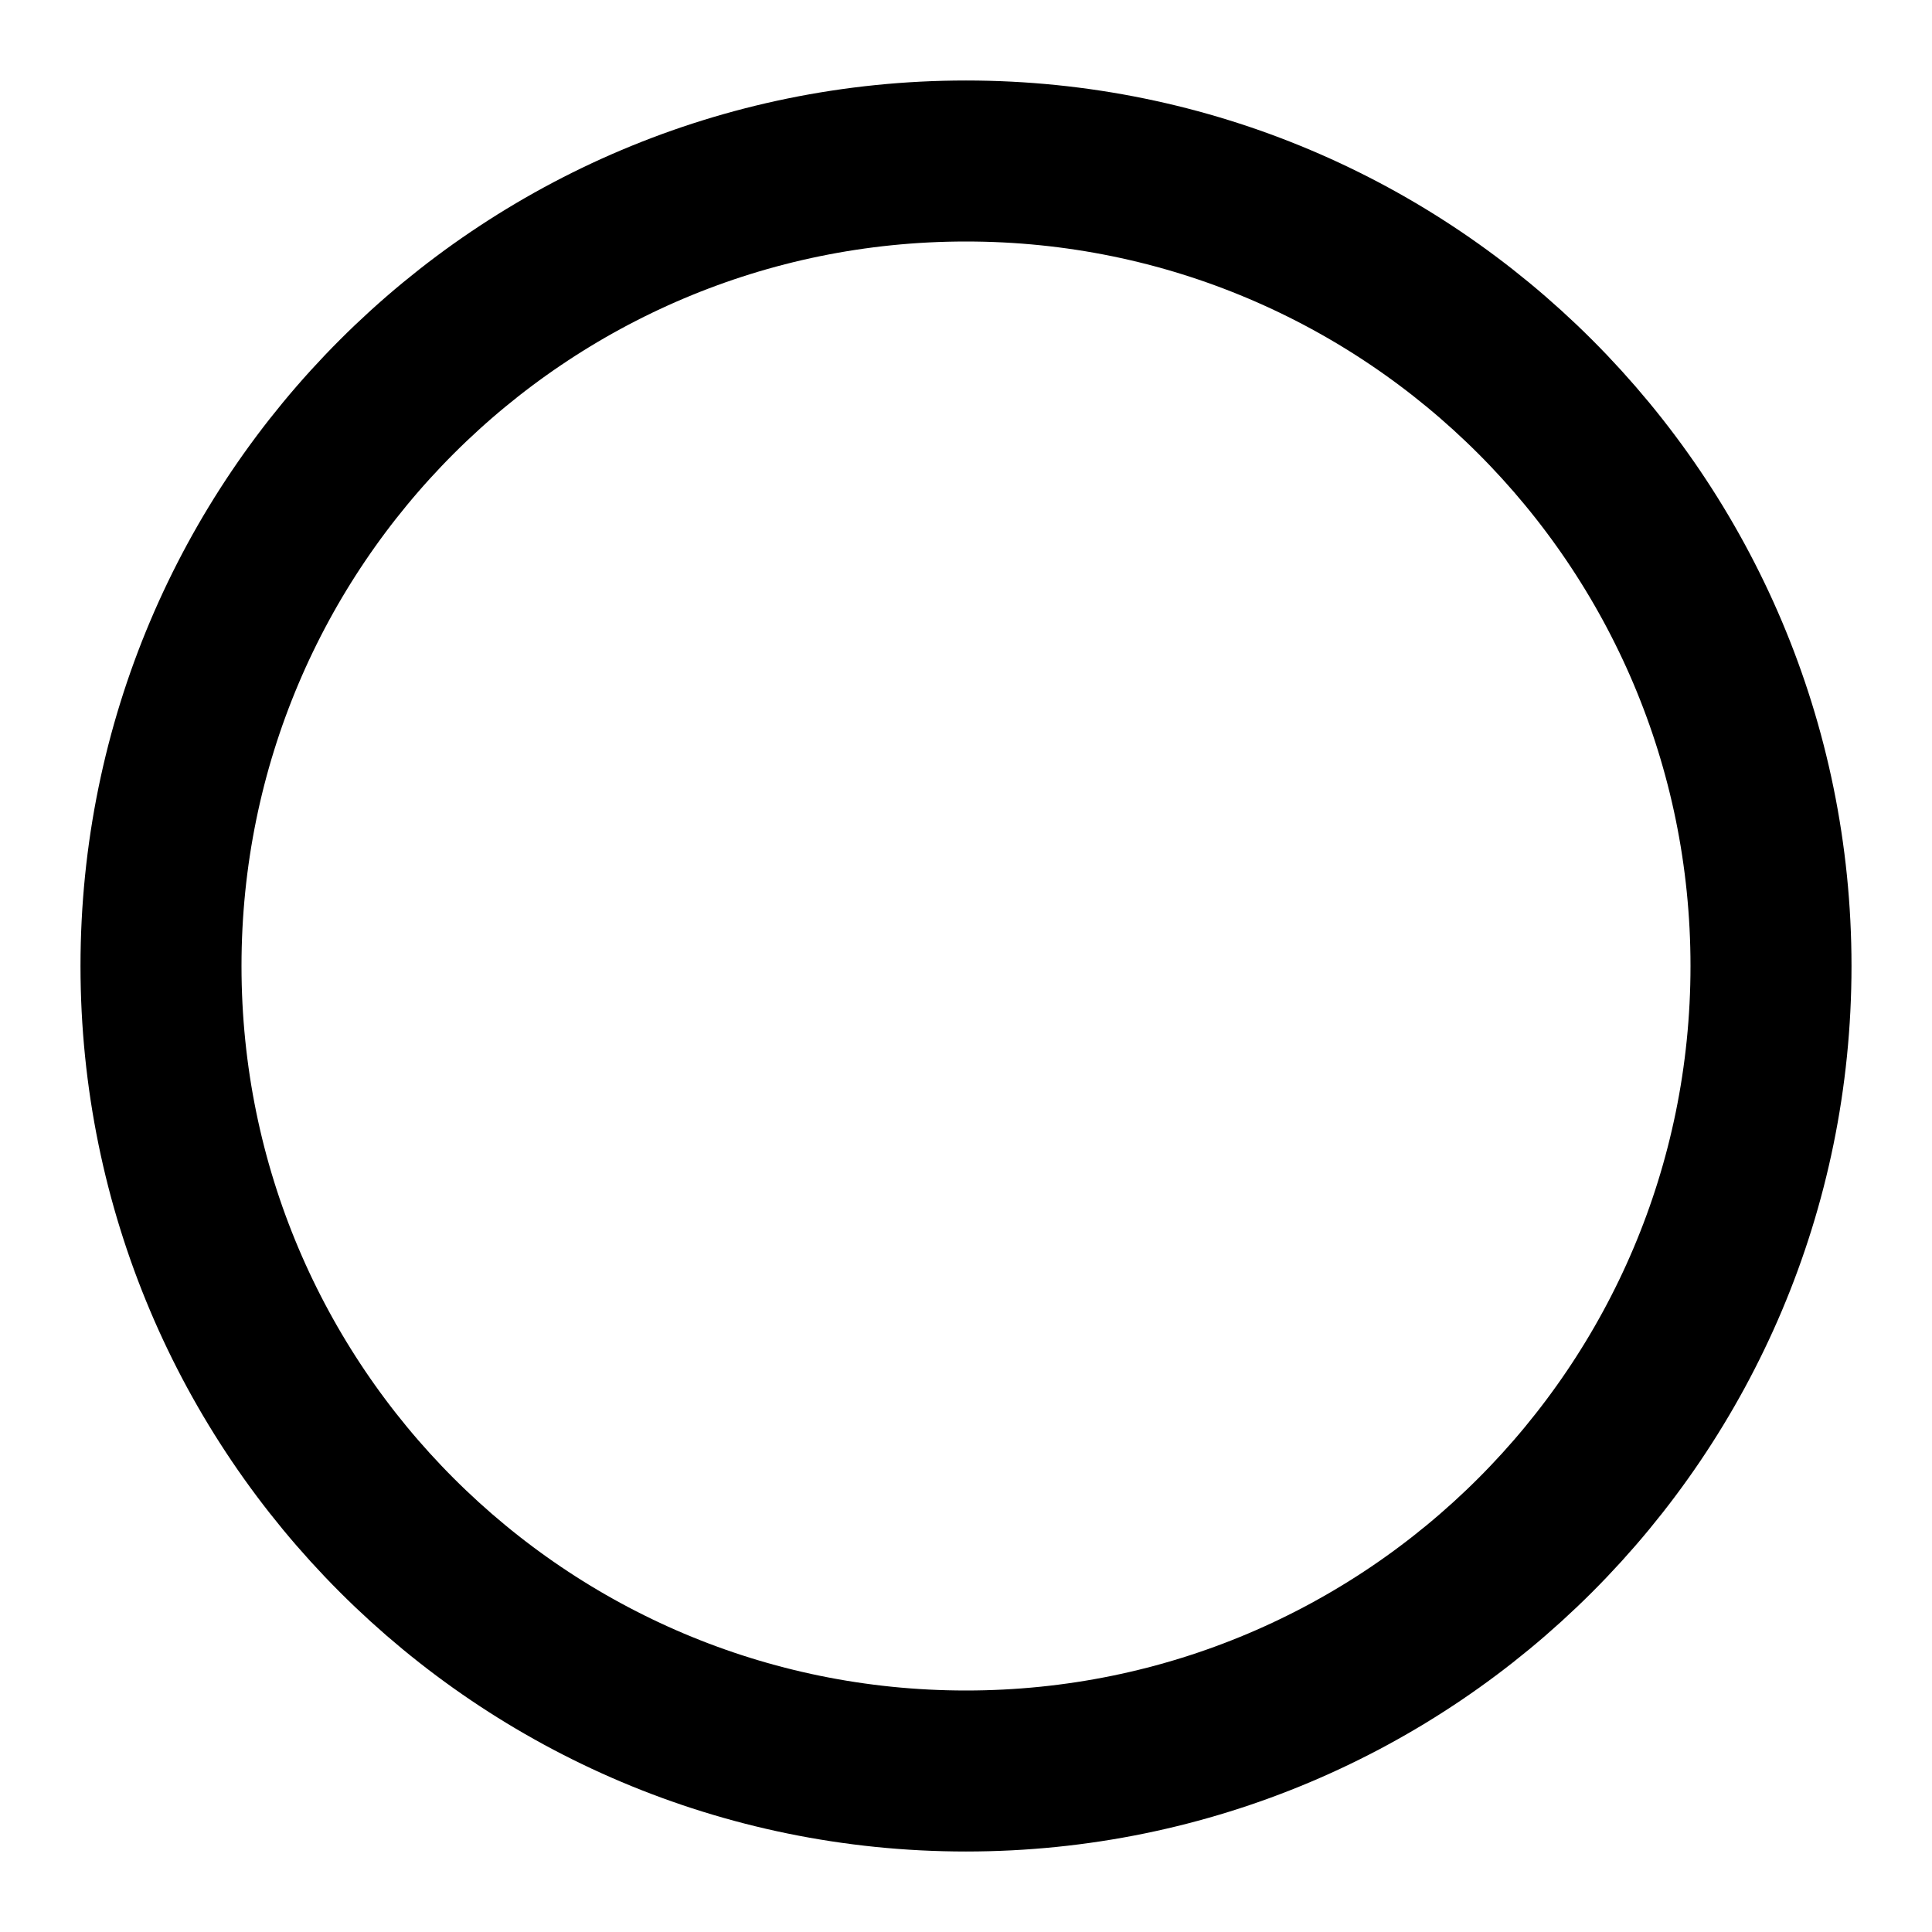
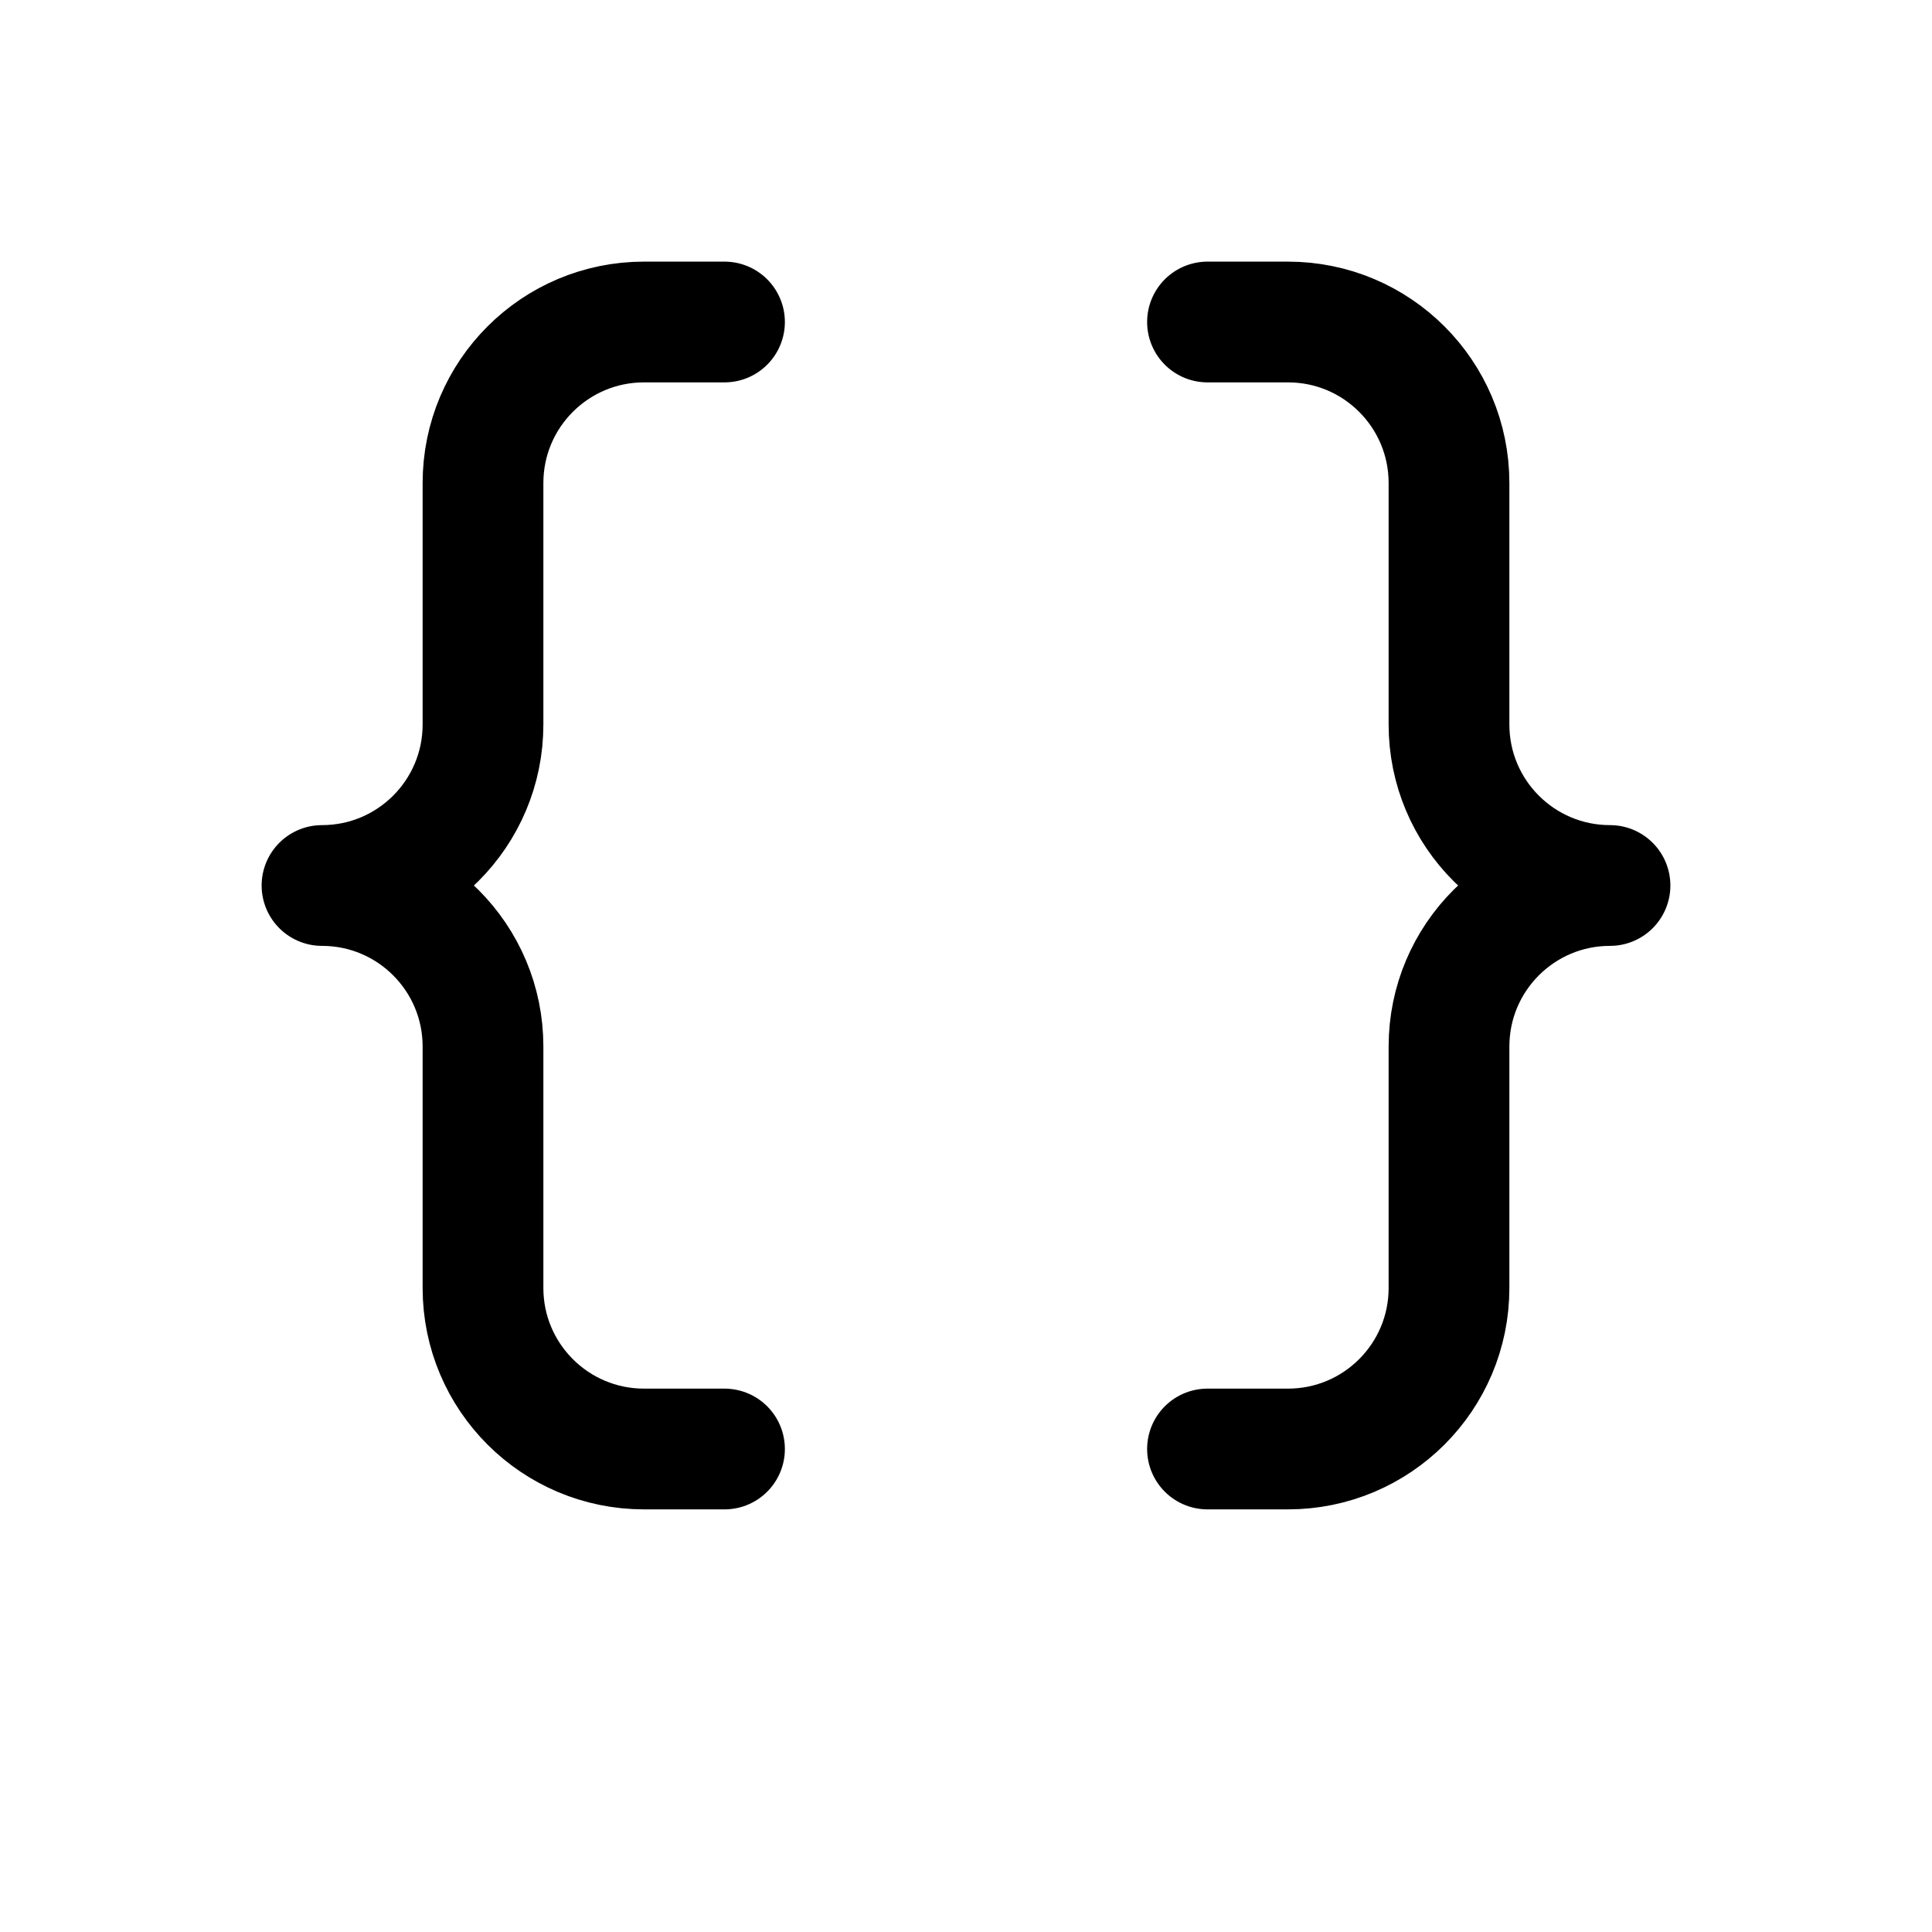
- <svg xmlns="http://www.w3.org/2000/svg" width="16" height="16" viewBox="0 0 24 24" fill="none" stroke="currentColor" stroke-width="2" stroke-linecap="round" stroke-linejoin="round">
-   <circle cx="12" cy="12" r="10" />
+ <svg xmlns="http://www.w3.org/2000/svg" viewBox="0 0 24 24" fill="none" stroke="currentColor" stroke-width="1.5" stroke-linecap="round" stroke-linejoin="round">
+   <path d="M9 4H8a2 2 0 0 0-2 2v3a2 2 0 0 1-2 2 2 2 0 0 1 2 2v3a2 2 0 0 0 2 2h1" />
+   <path d="M15 4h1a2 2 0 0 1 2 2v3a2 2 0 0 0 2 2 2 2 0 0 0-2 2v3a2 2 0 0 1-2 2h-1" />
</svg>
